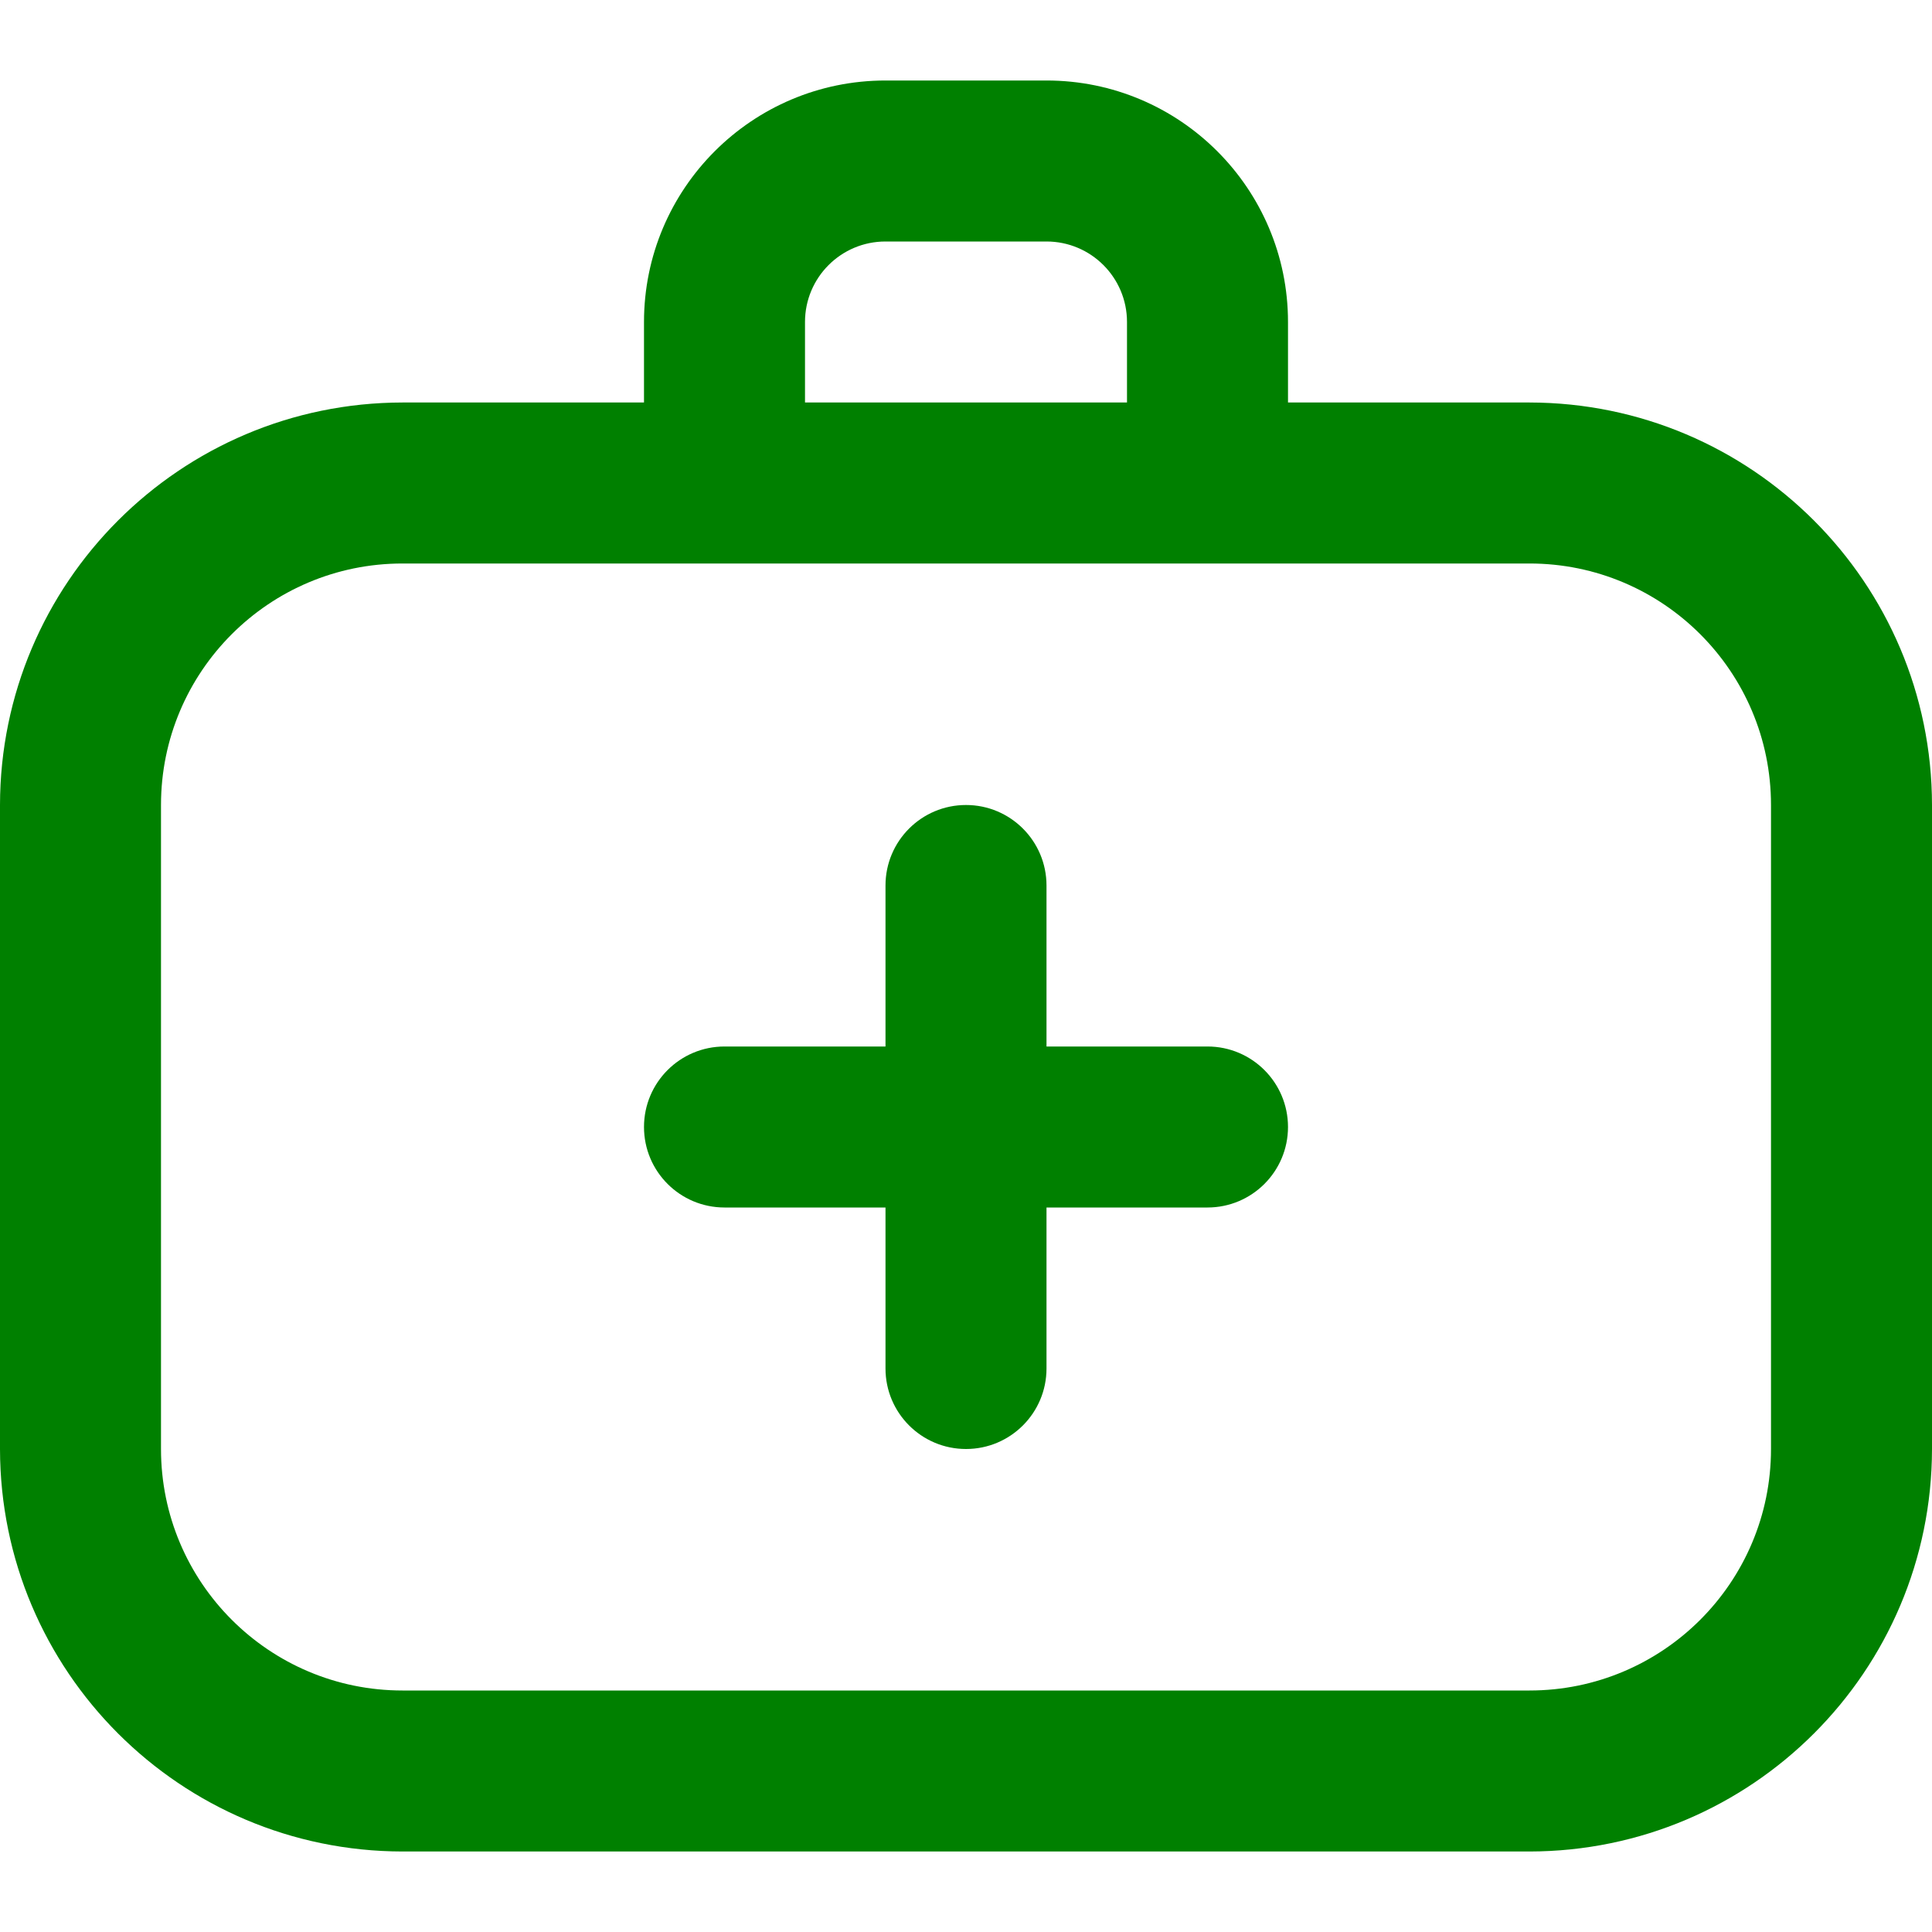
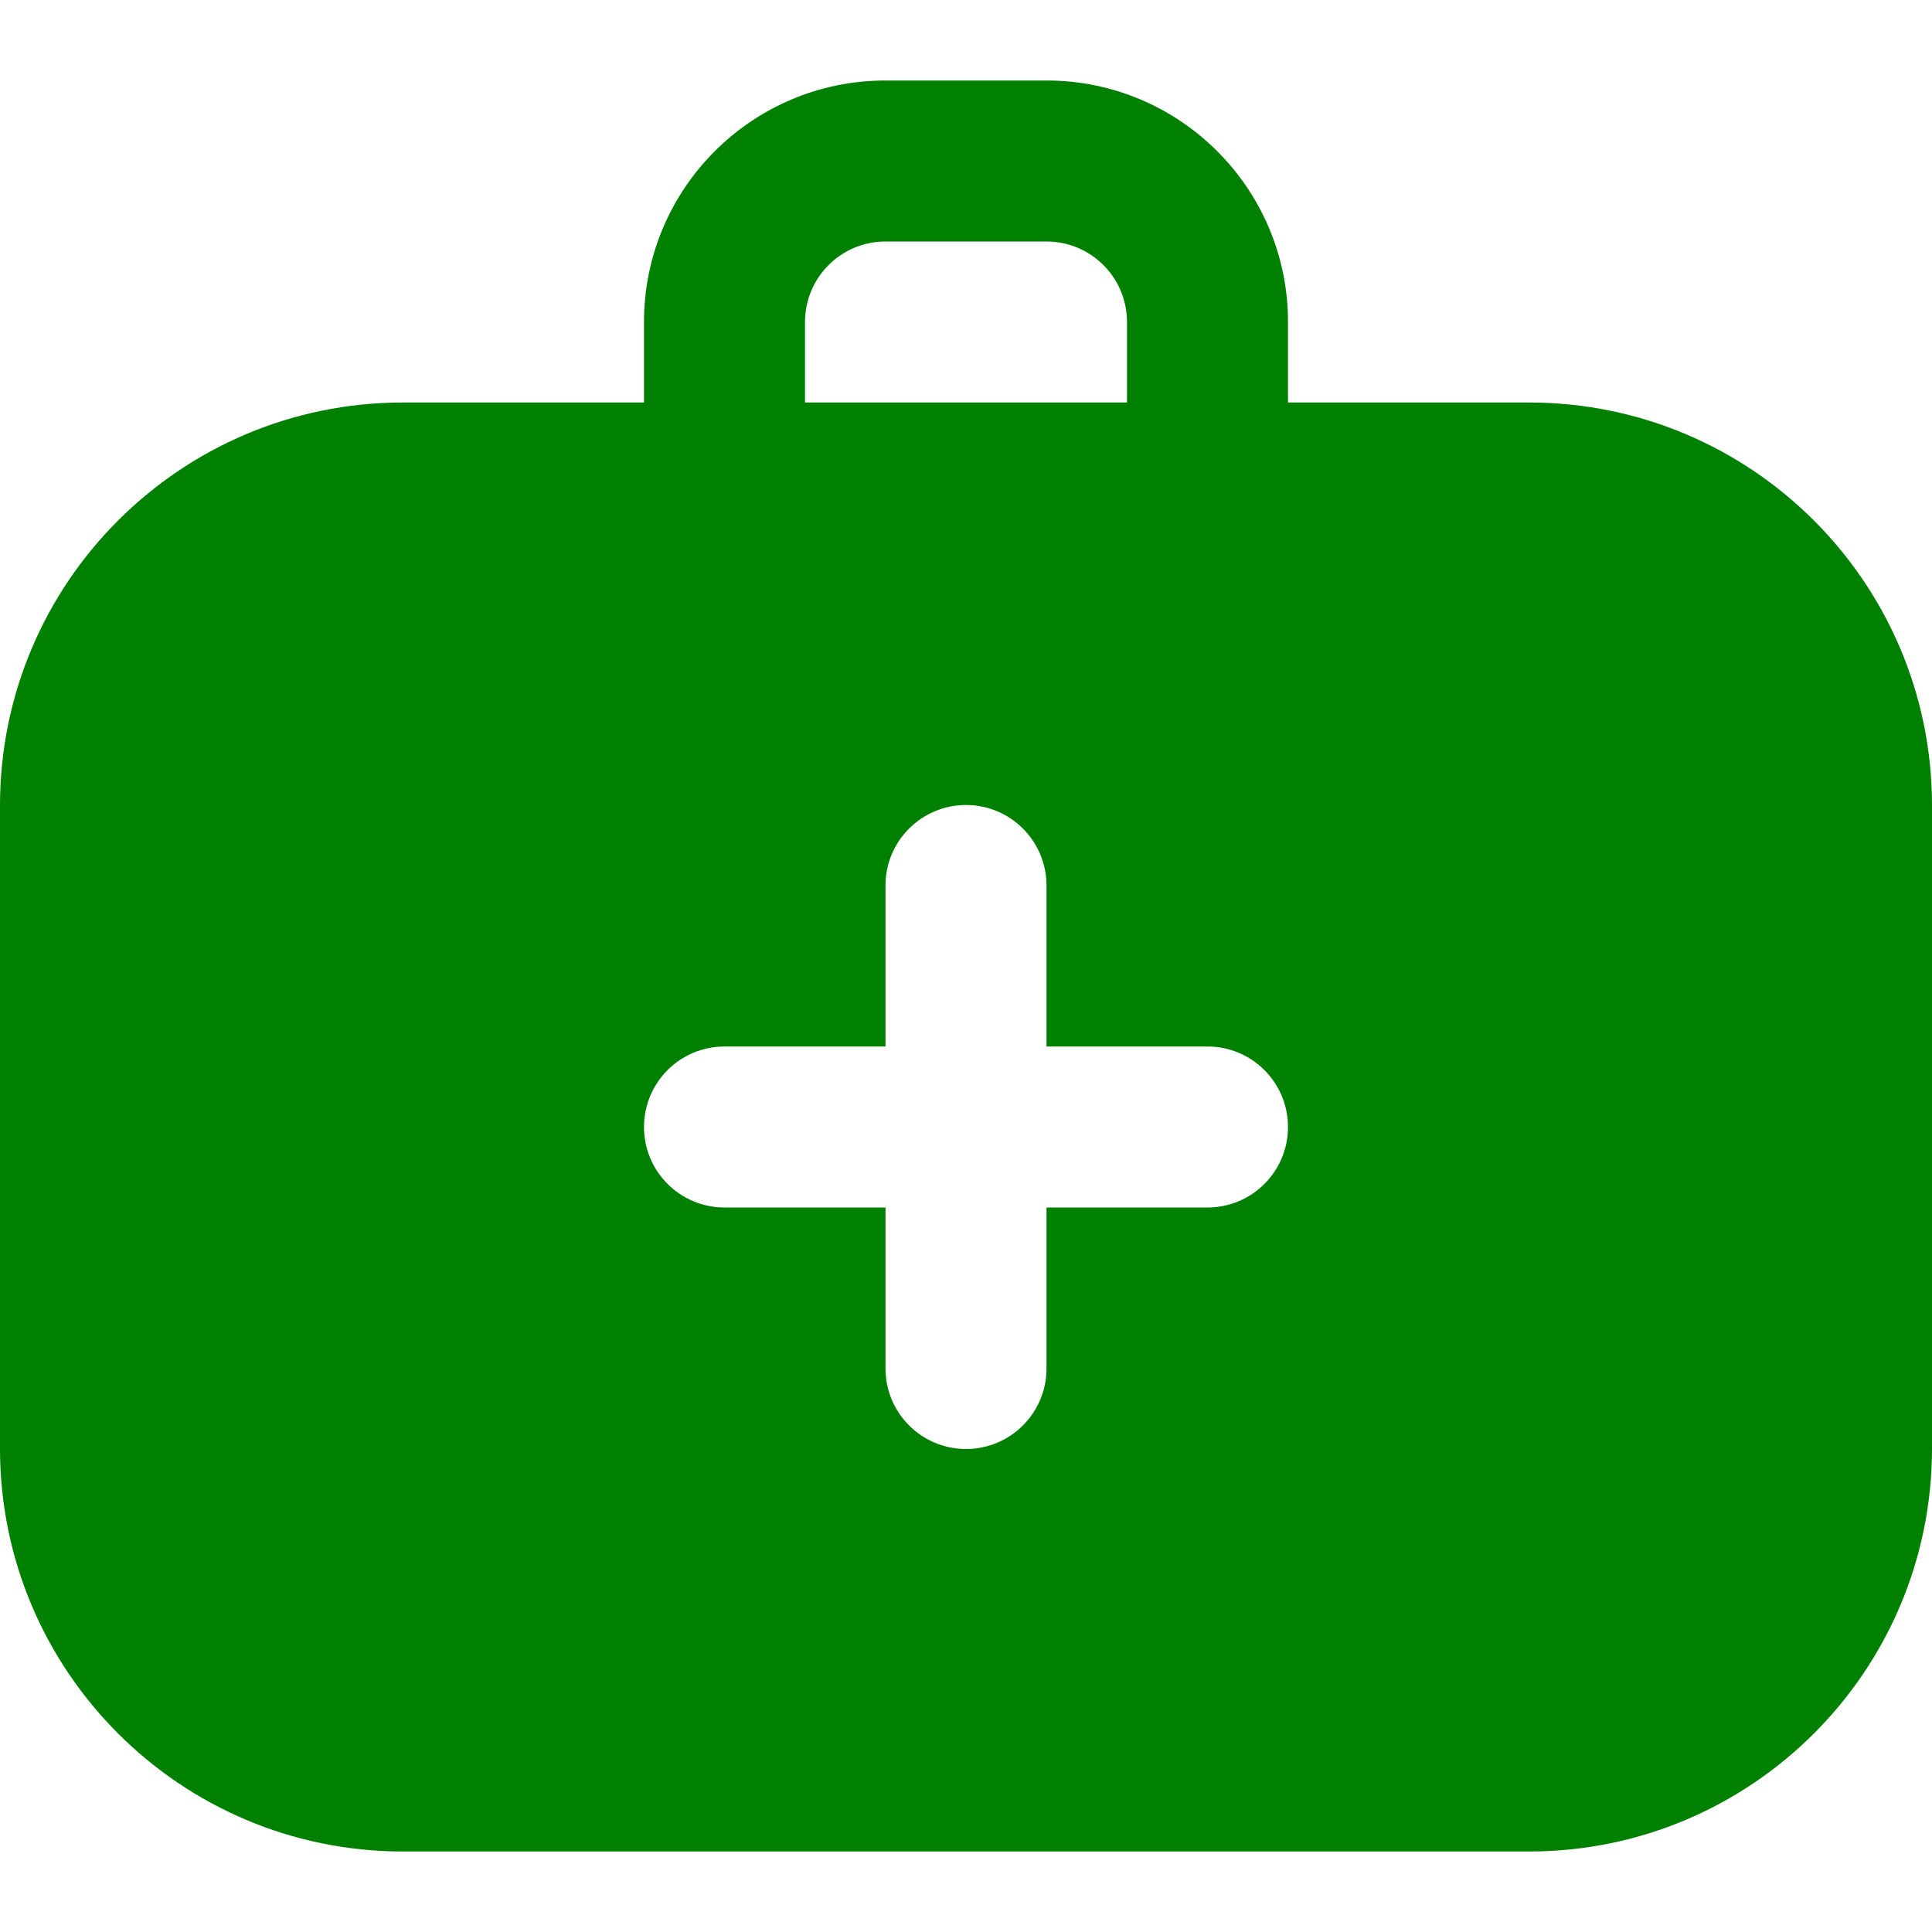
<svg xmlns="http://www.w3.org/2000/svg" id="Layer_1" height="512" viewBox="0 0 24 24" width="512" data-name="Layer 1" fill="green">
-   <path d="m19 5h-3v-1a3 3 0 0 0 -3-3h-2a3 3 0 0 0 -3 3v1h-3a5.006 5.006 0 0 0 -5 5v8a5.006 5.006 0 0 0 5 5h14a5.006 5.006 0 0 0 5-5v-8a5.006 5.006 0 0 0 -5-5zm-9-1a1 1 0 0 1 1-1h2a1 1 0 0 1 1 1v1h-4zm12 14a3 3 0 0 1 -3 3h-14a3 3 0 0 1 -3-3v-8a3 3 0 0 1 3-3h14a3 3 0 0 1 3 3zm-6-4a1 1 0 0 1 -1 1h-2v2a1 1 0 0 1 -2 0v-2h-2a1 1 0 0 1 0-2h2v-2a1 1 0 0 1 2 0v2h2a1 1 0 0 1 1 1z" />
+   <path d="m19 5h-3v-1a3 3 0 0 0 -3-3h-2a3 3 0 0 0 -3 3v1h-3a5.006 5.006 0 0 0 -5 5v8a5.006 5.006 0 0 0 5 5h14a5.006 5.006 0 0 0 5-5v-8a5.006 5.006 0 0 0 -5-5zm-9-1a1 1 0 0 1 1-1h2a1 1 0 0 1 1 1v1h-4zm5 11h-2v2a1 1 0 0 1 -2 0v-2h-2a1 1 0 0 1 0-2h2v-2a1 1 0 0 1 2 0v2h2a1 1 0 0 1 0 2z" />
</svg>
